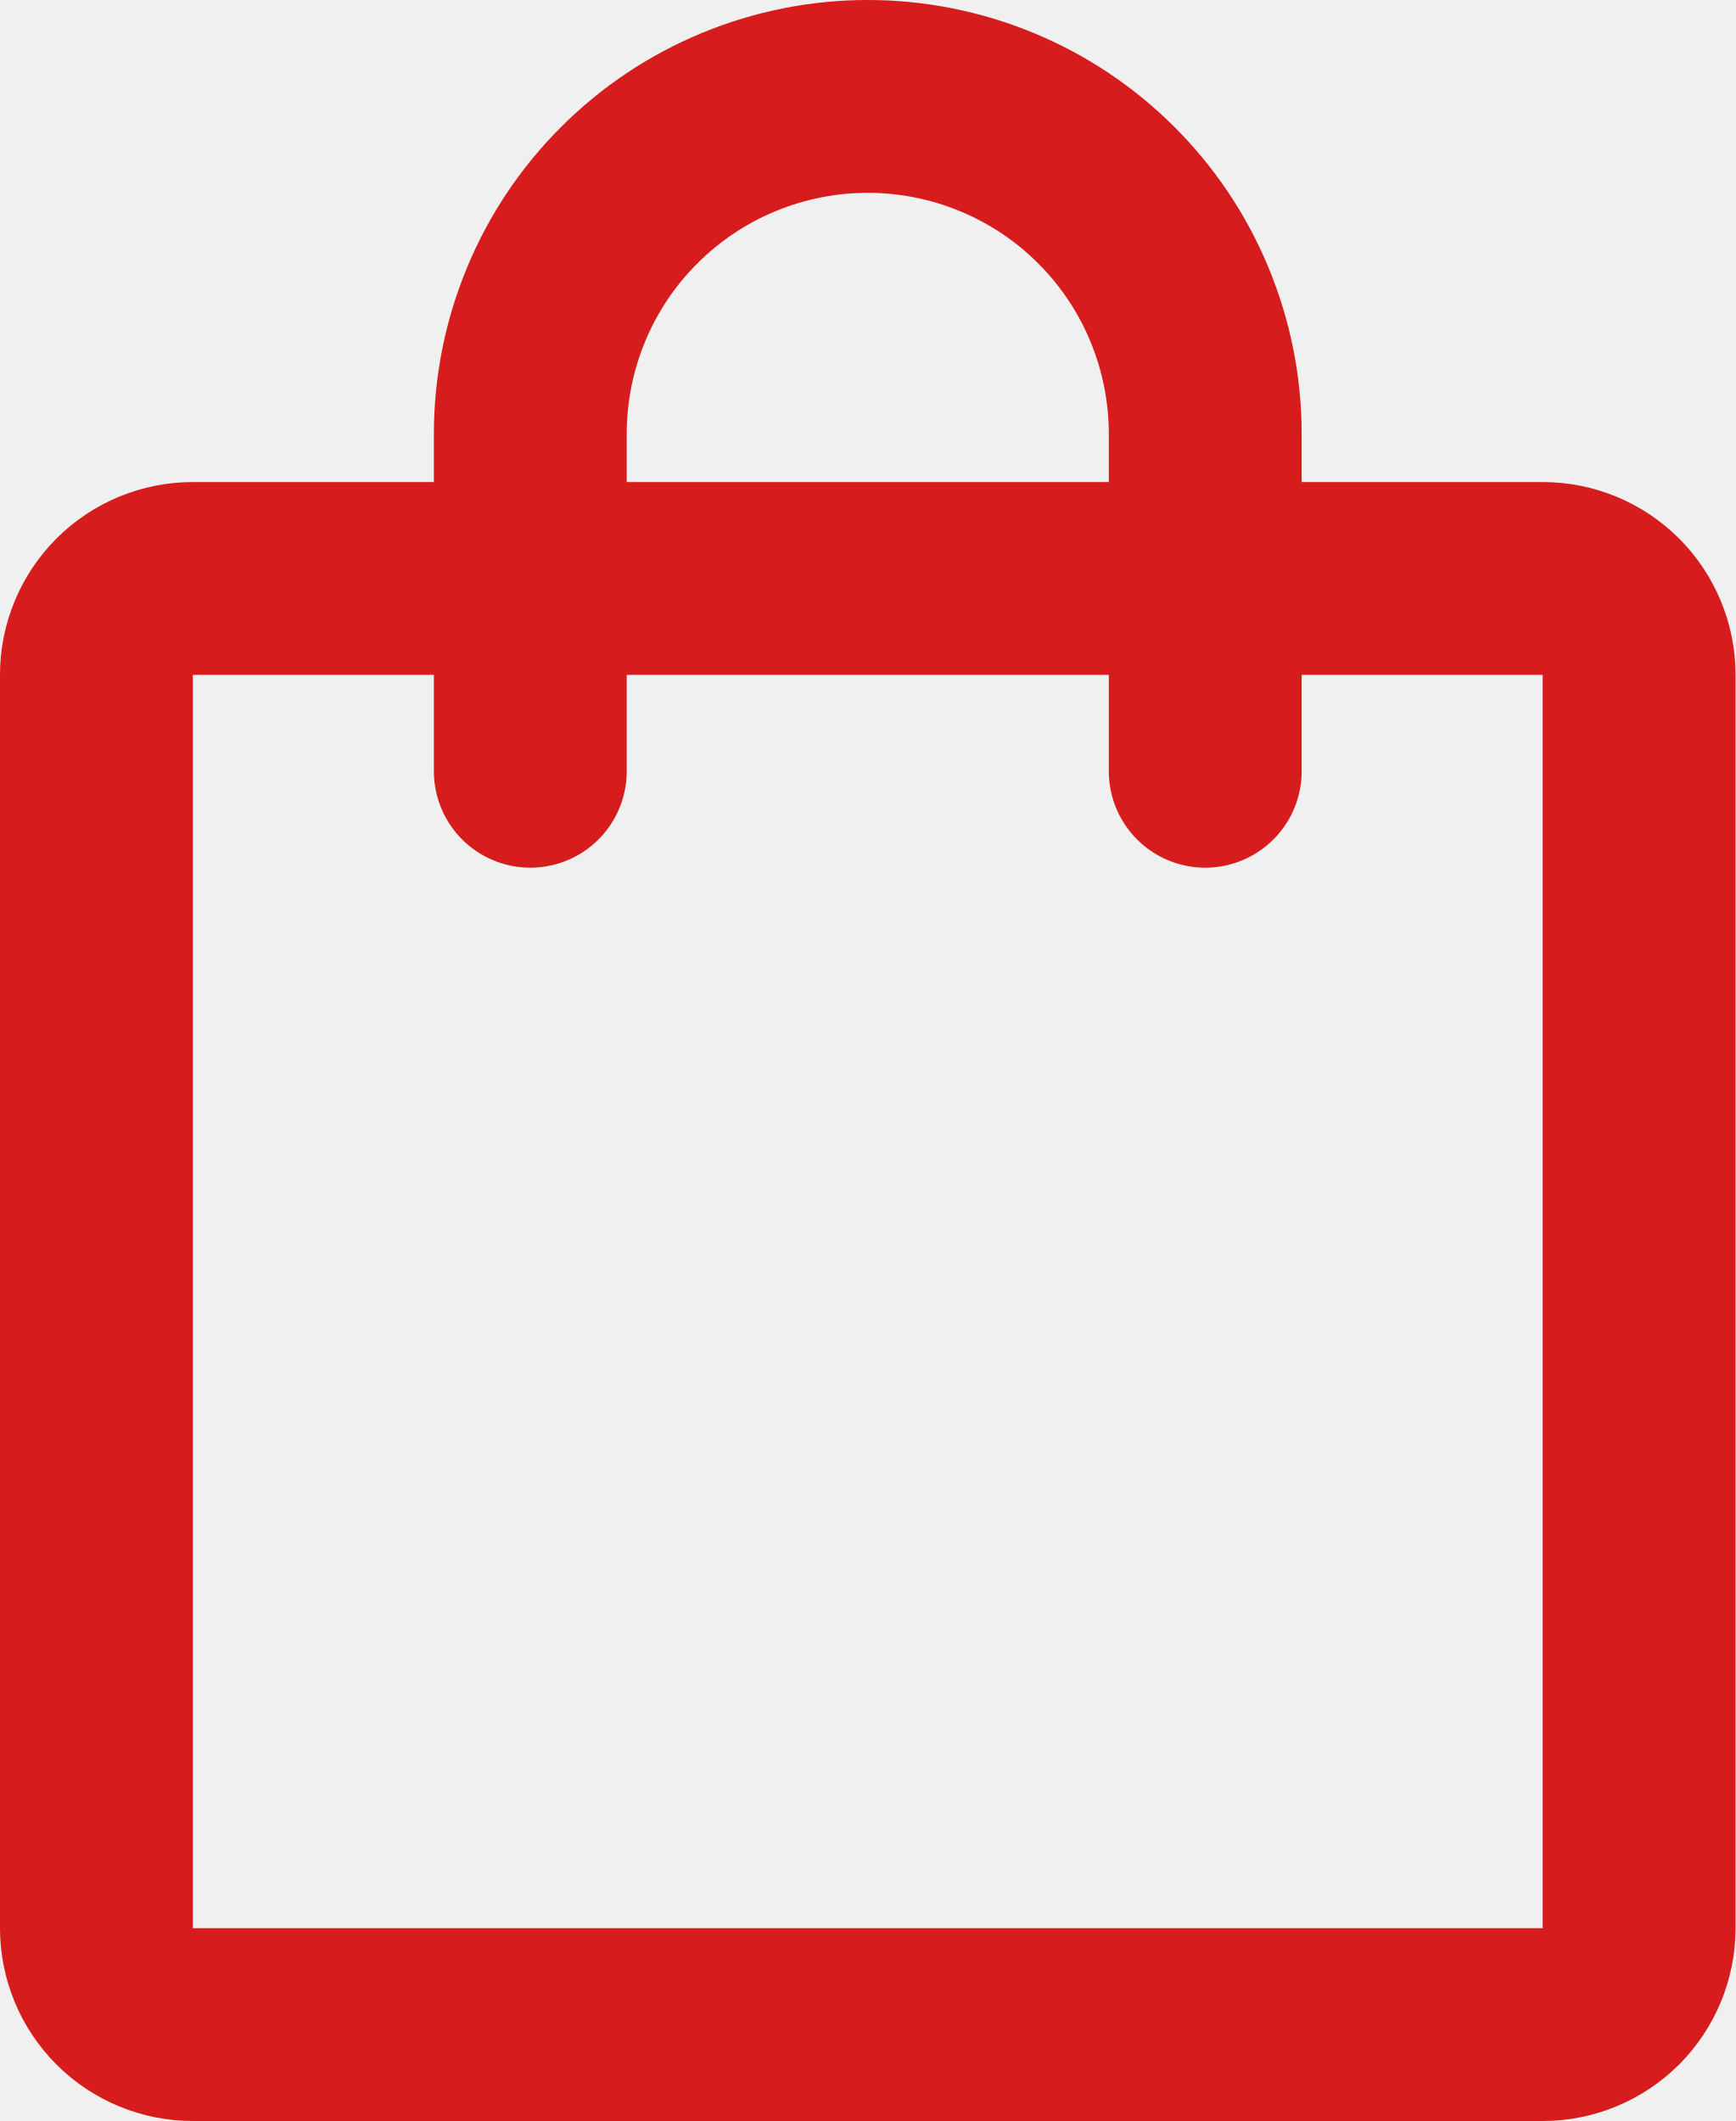
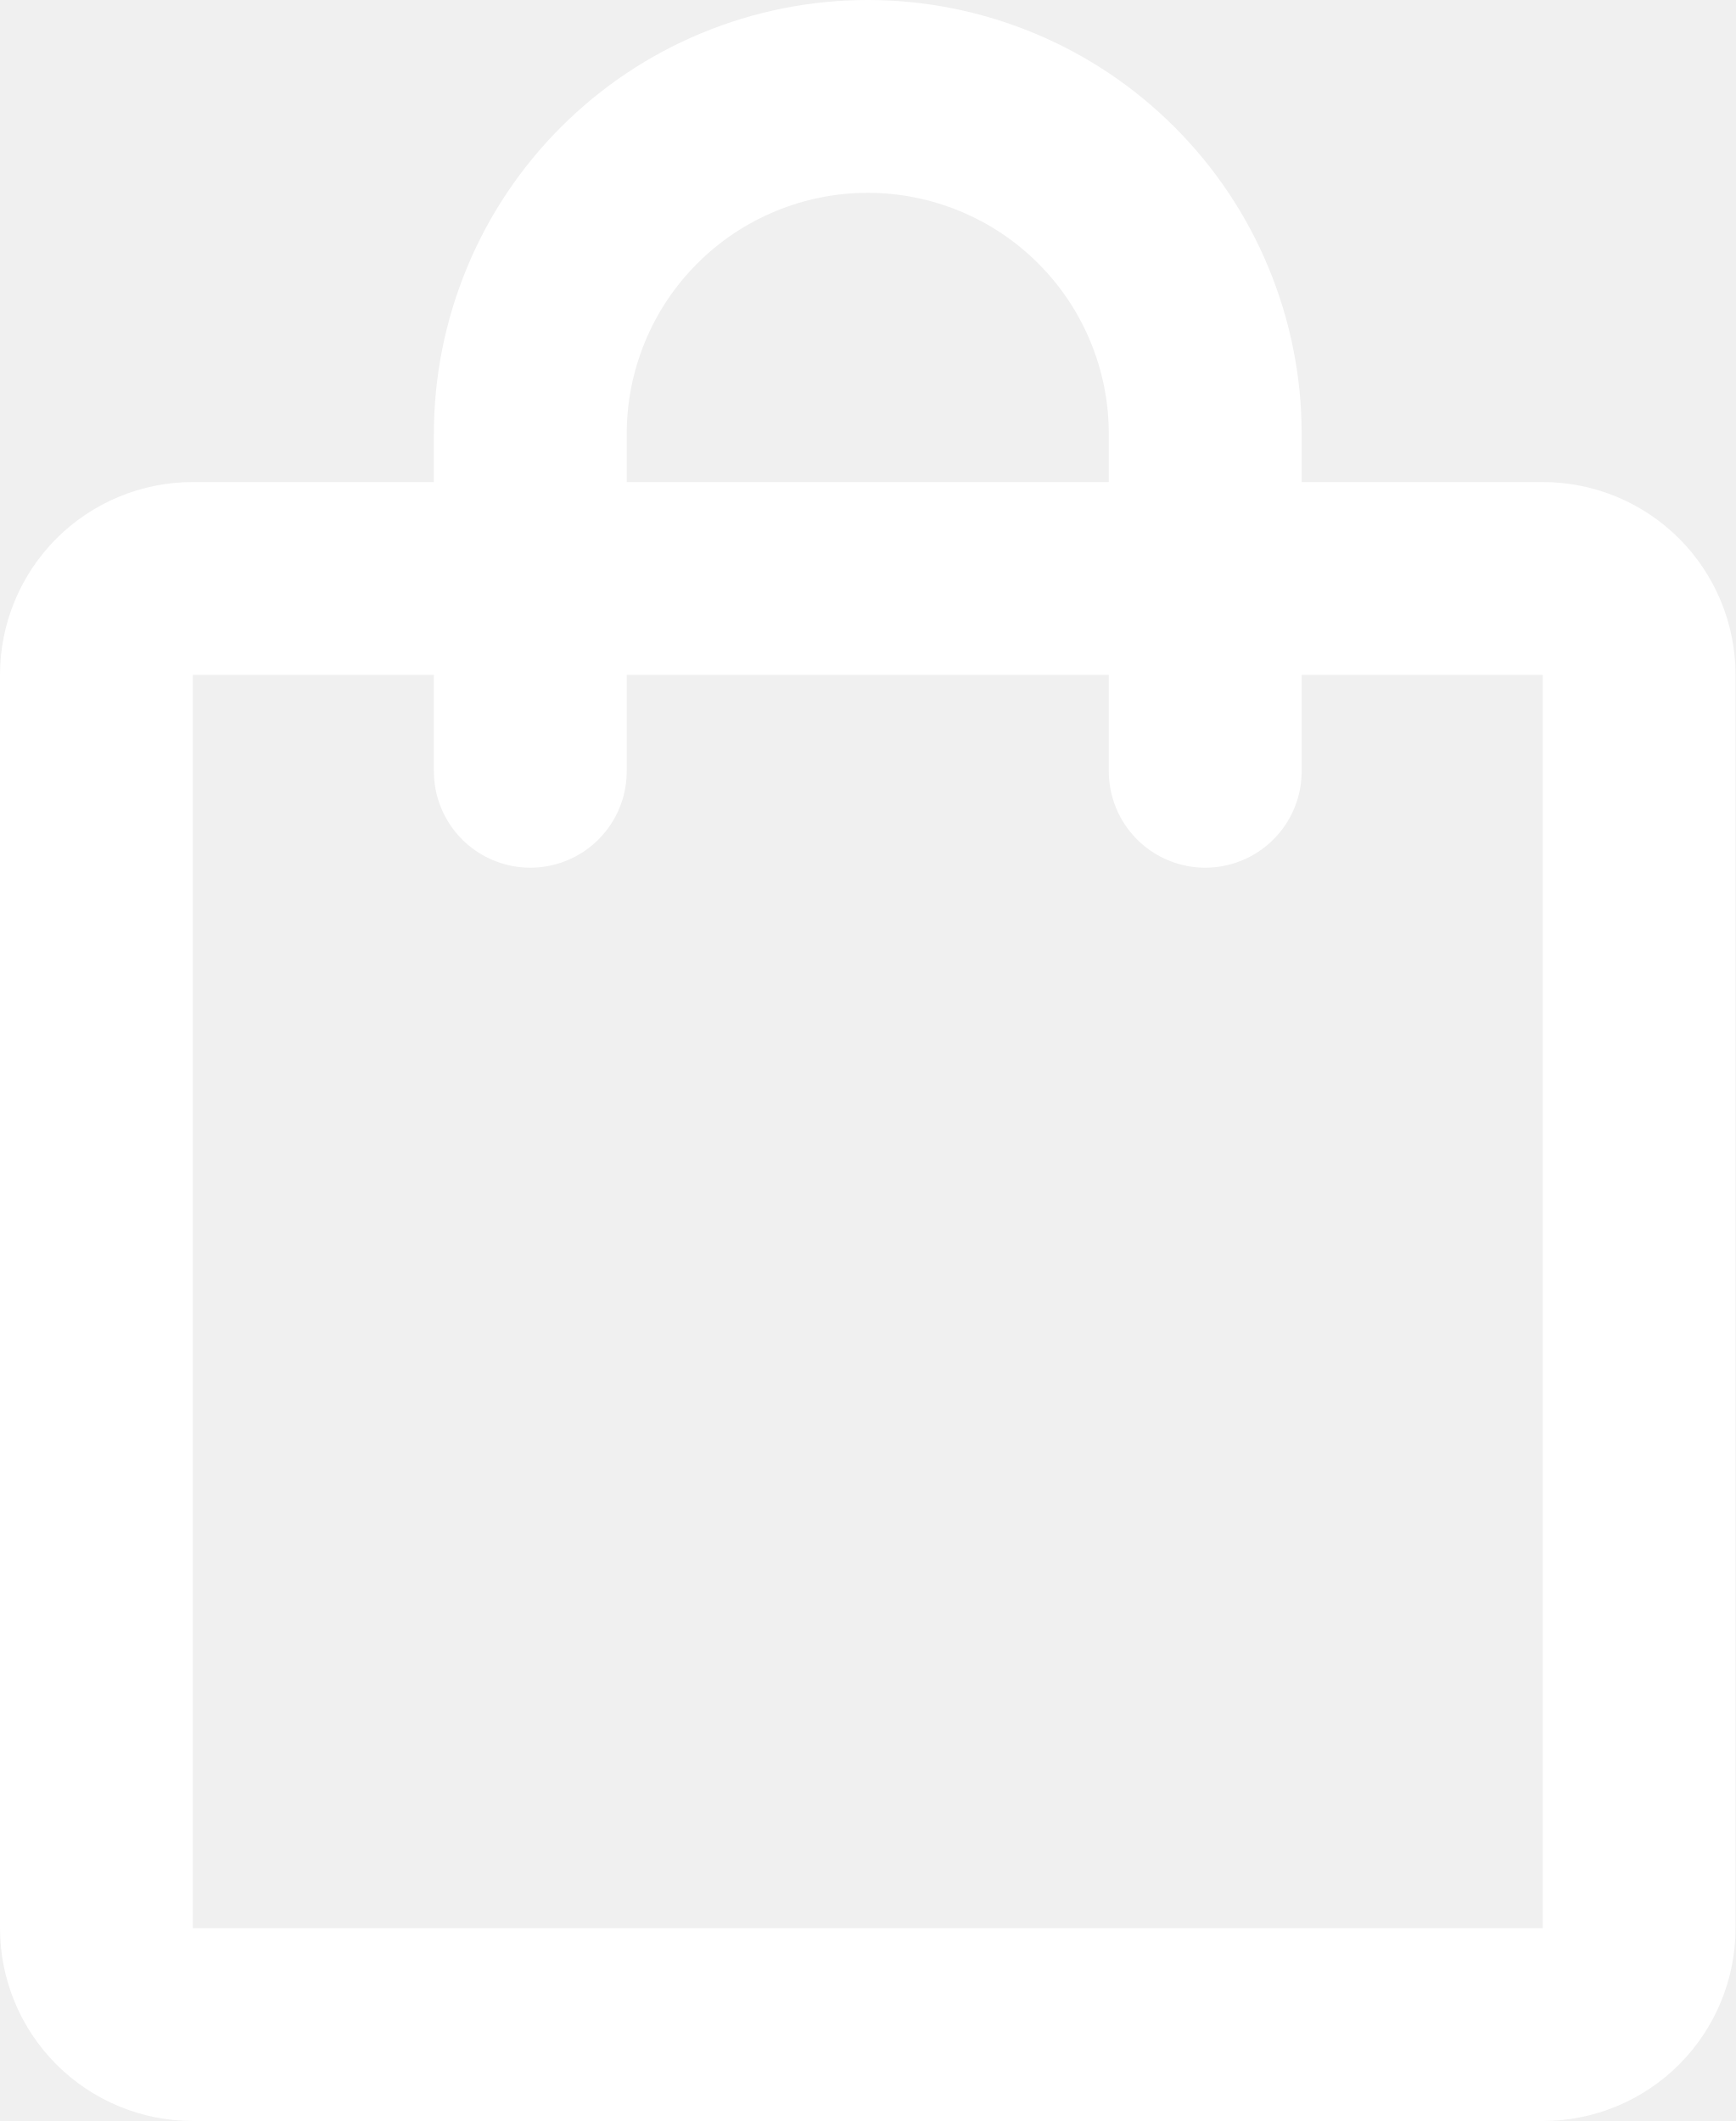
<svg xmlns="http://www.w3.org/2000/svg" preserveAspectRatio="none" width="100%" height="100%" overflow="visible" style="display: block;" viewBox="0 0 27 33" fill="none">
  <g id="Group">
-     <path id="Vector" d="M24 9H3C2.602 9 2.221 9.158 1.939 9.439C1.658 9.721 1.5 10.102 1.5 10.5V30C1.5 30.398 1.658 30.779 1.939 31.061C2.221 31.342 2.602 31.5 3 31.5H24C24.398 31.5 24.779 31.342 25.061 31.061C25.342 30.779 25.5 30.398 25.5 30V10.5C25.5 10.102 25.342 9.721 25.061 9.439C24.779 9.158 24.398 9 24 9Z" stroke="#d71c1d" stroke-width="3" stroke-linecap="round" stroke-linejoin="round" />
-     <path id="Vector_2" d="M8.25 12V6.75C8.25 6.061 8.386 5.378 8.65 4.741C8.913 4.104 9.3 3.525 9.788 3.038C10.275 2.55 10.854 2.163 11.491 1.9C12.128 1.636 12.811 1.5 13.5 1.5C14.189 1.5 14.872 1.636 15.509 1.9C16.146 2.163 16.725 2.55 17.212 3.038C17.7 3.525 18.087 4.104 18.35 4.741C18.614 5.378 18.75 6.061 18.75 6.75V12" stroke="#d71c1d" stroke-width="3" stroke-linecap="round" stroke-linejoin="round" />
+     <path id="Vector" d="M24 9H3C2.602 9 2.221 9.158 1.939 9.439C1.658 9.721 1.5 10.102 1.5 10.5V30C1.5 30.398 1.658 30.779 1.939 31.061C2.221 31.342 2.602 31.5 3 31.5H24C24.398 31.5 24.779 31.342 25.061 31.061C25.342 30.779 25.5 30.398 25.5 30V10.5C25.5 10.102 25.342 9.721 25.061 9.439C24.779 9.158 24.398 9 24 9Z" stroke="white" stroke-width="3" stroke-linecap="round" stroke-linejoin="round" />
+     <path id="Vector_2" d="M8.25 12V6.75C8.25 6.061 8.386 5.378 8.65 4.741C8.913 4.104 9.3 3.525 9.788 3.038C10.275 2.55 10.854 2.163 11.491 1.9C12.128 1.636 12.811 1.5 13.5 1.5C14.189 1.5 14.872 1.636 15.509 1.9C16.146 2.163 16.725 2.55 17.212 3.038C17.7 3.525 18.087 4.104 18.35 4.741C18.614 5.378 18.75 6.061 18.75 6.75V12" stroke="white" stroke-width="3" stroke-linecap="round" stroke-linejoin="round" />
  </g>
</svg>
